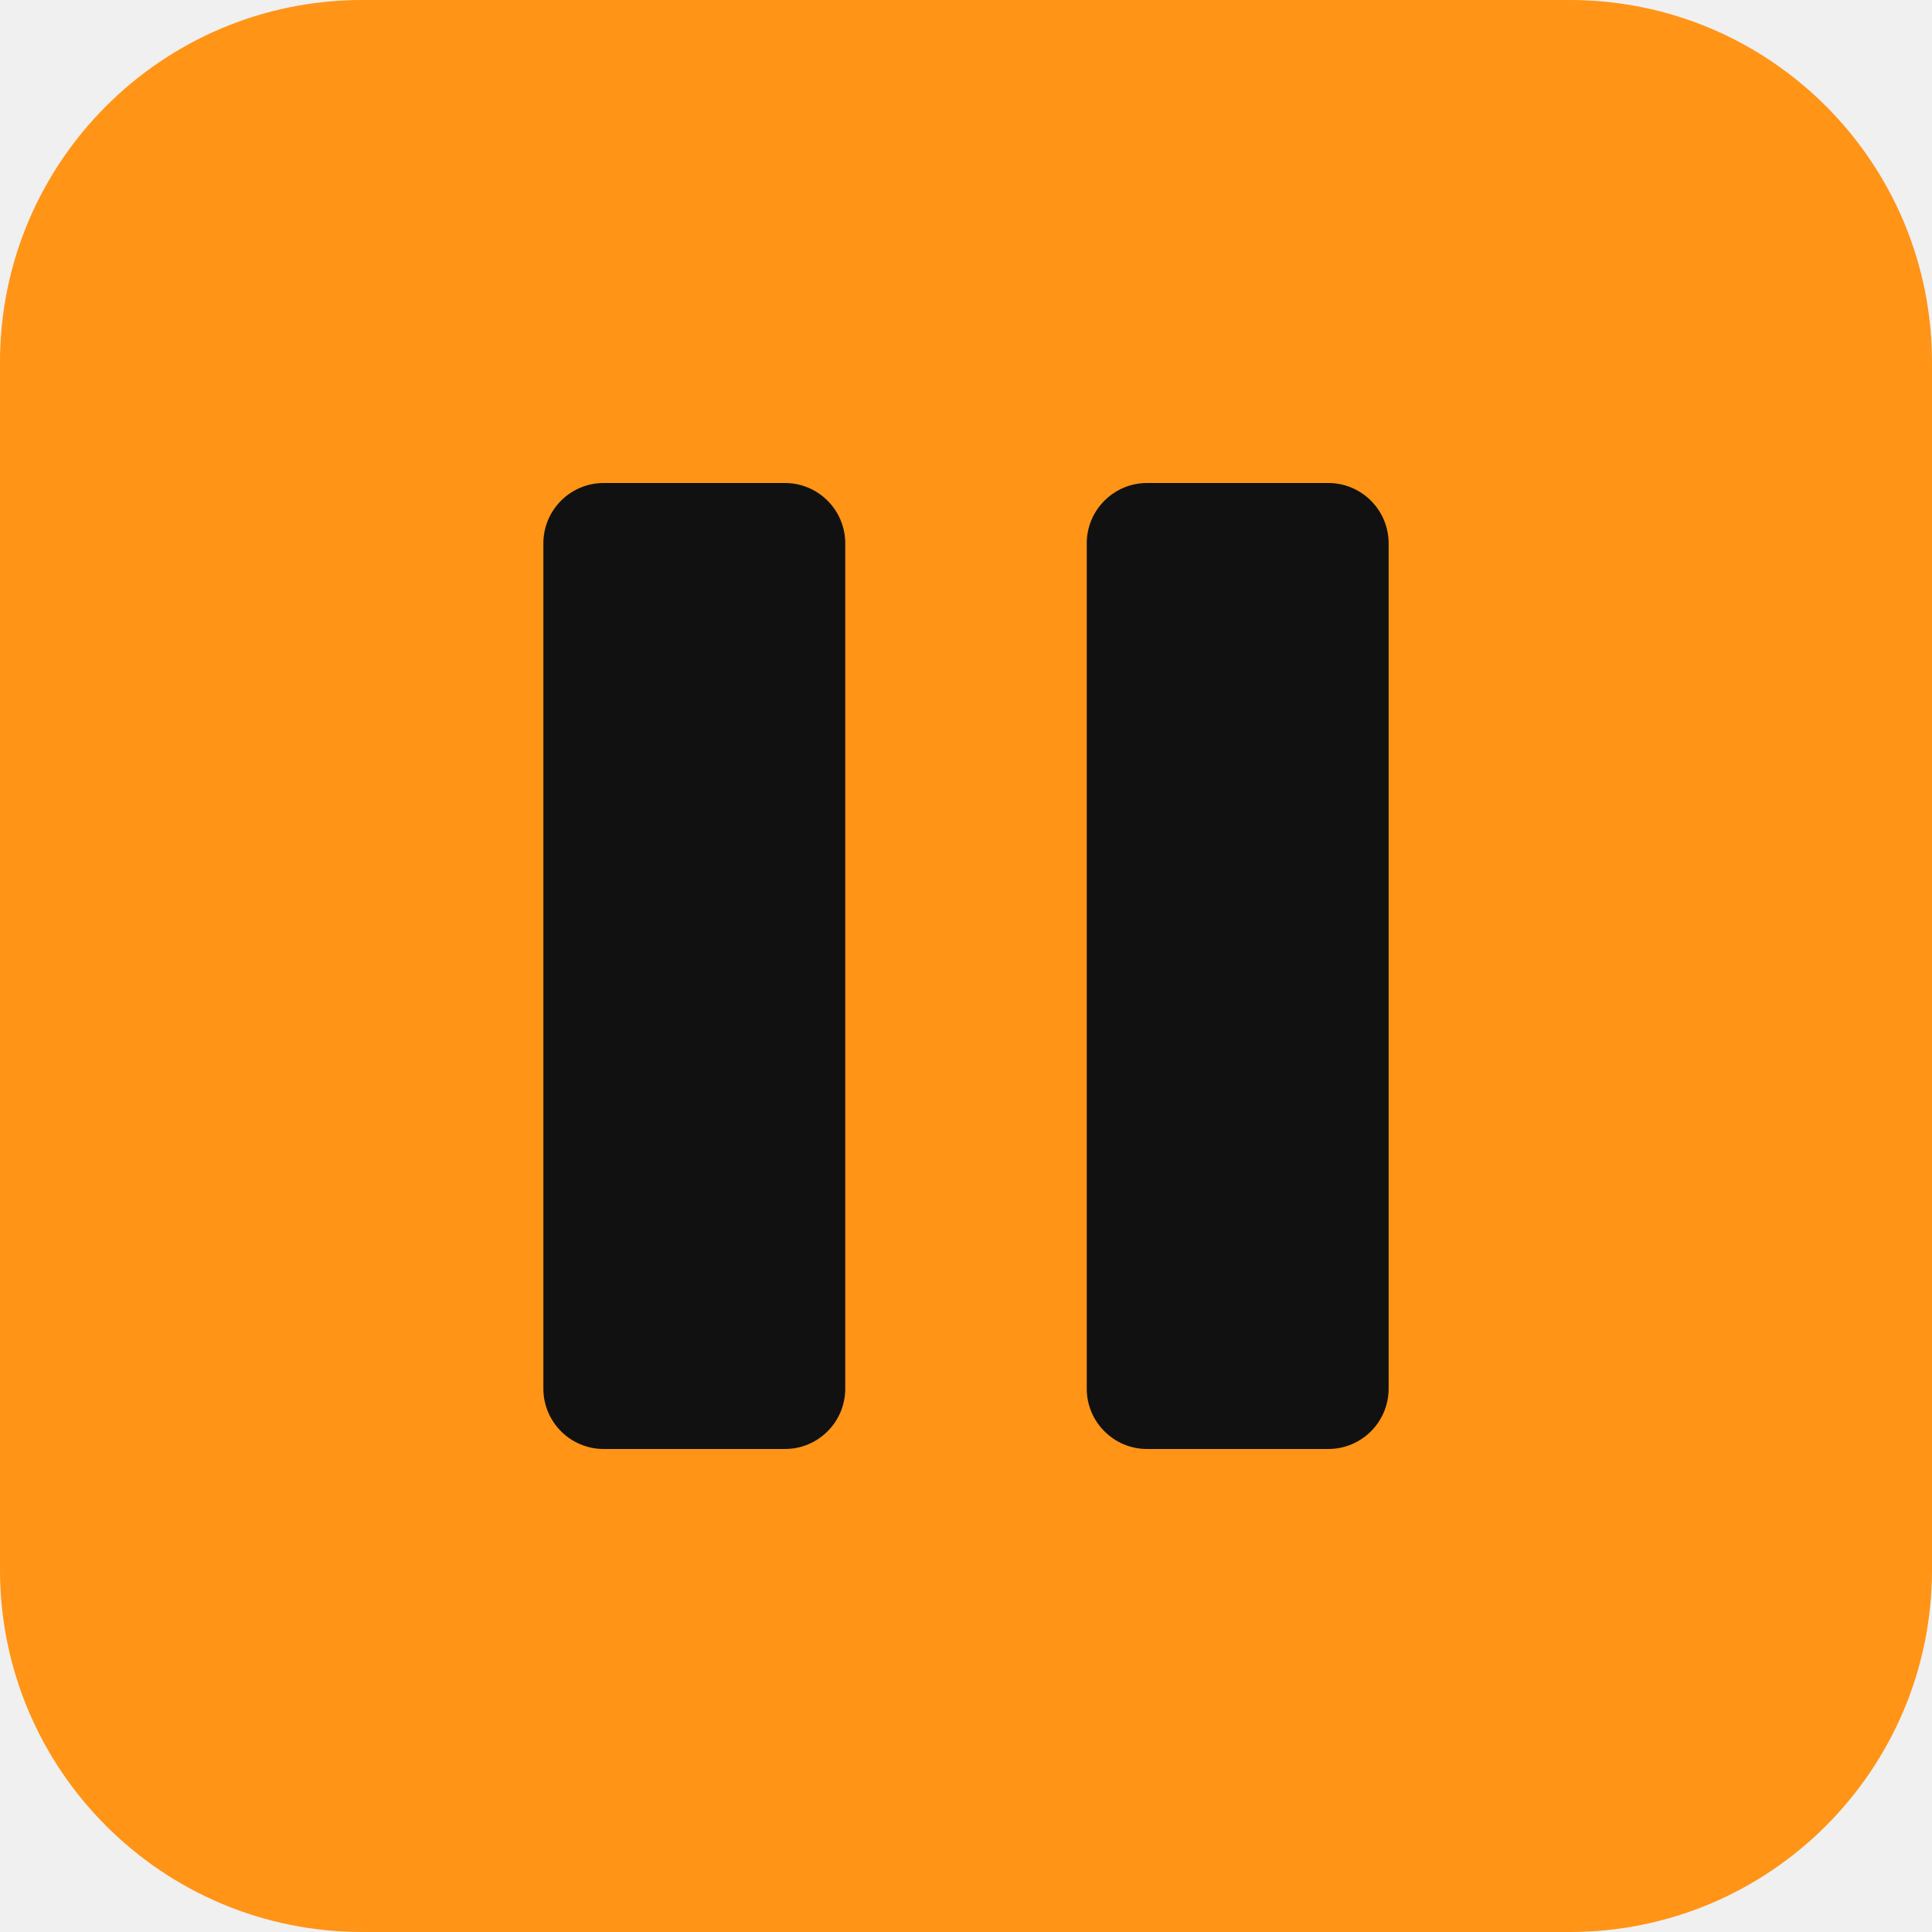
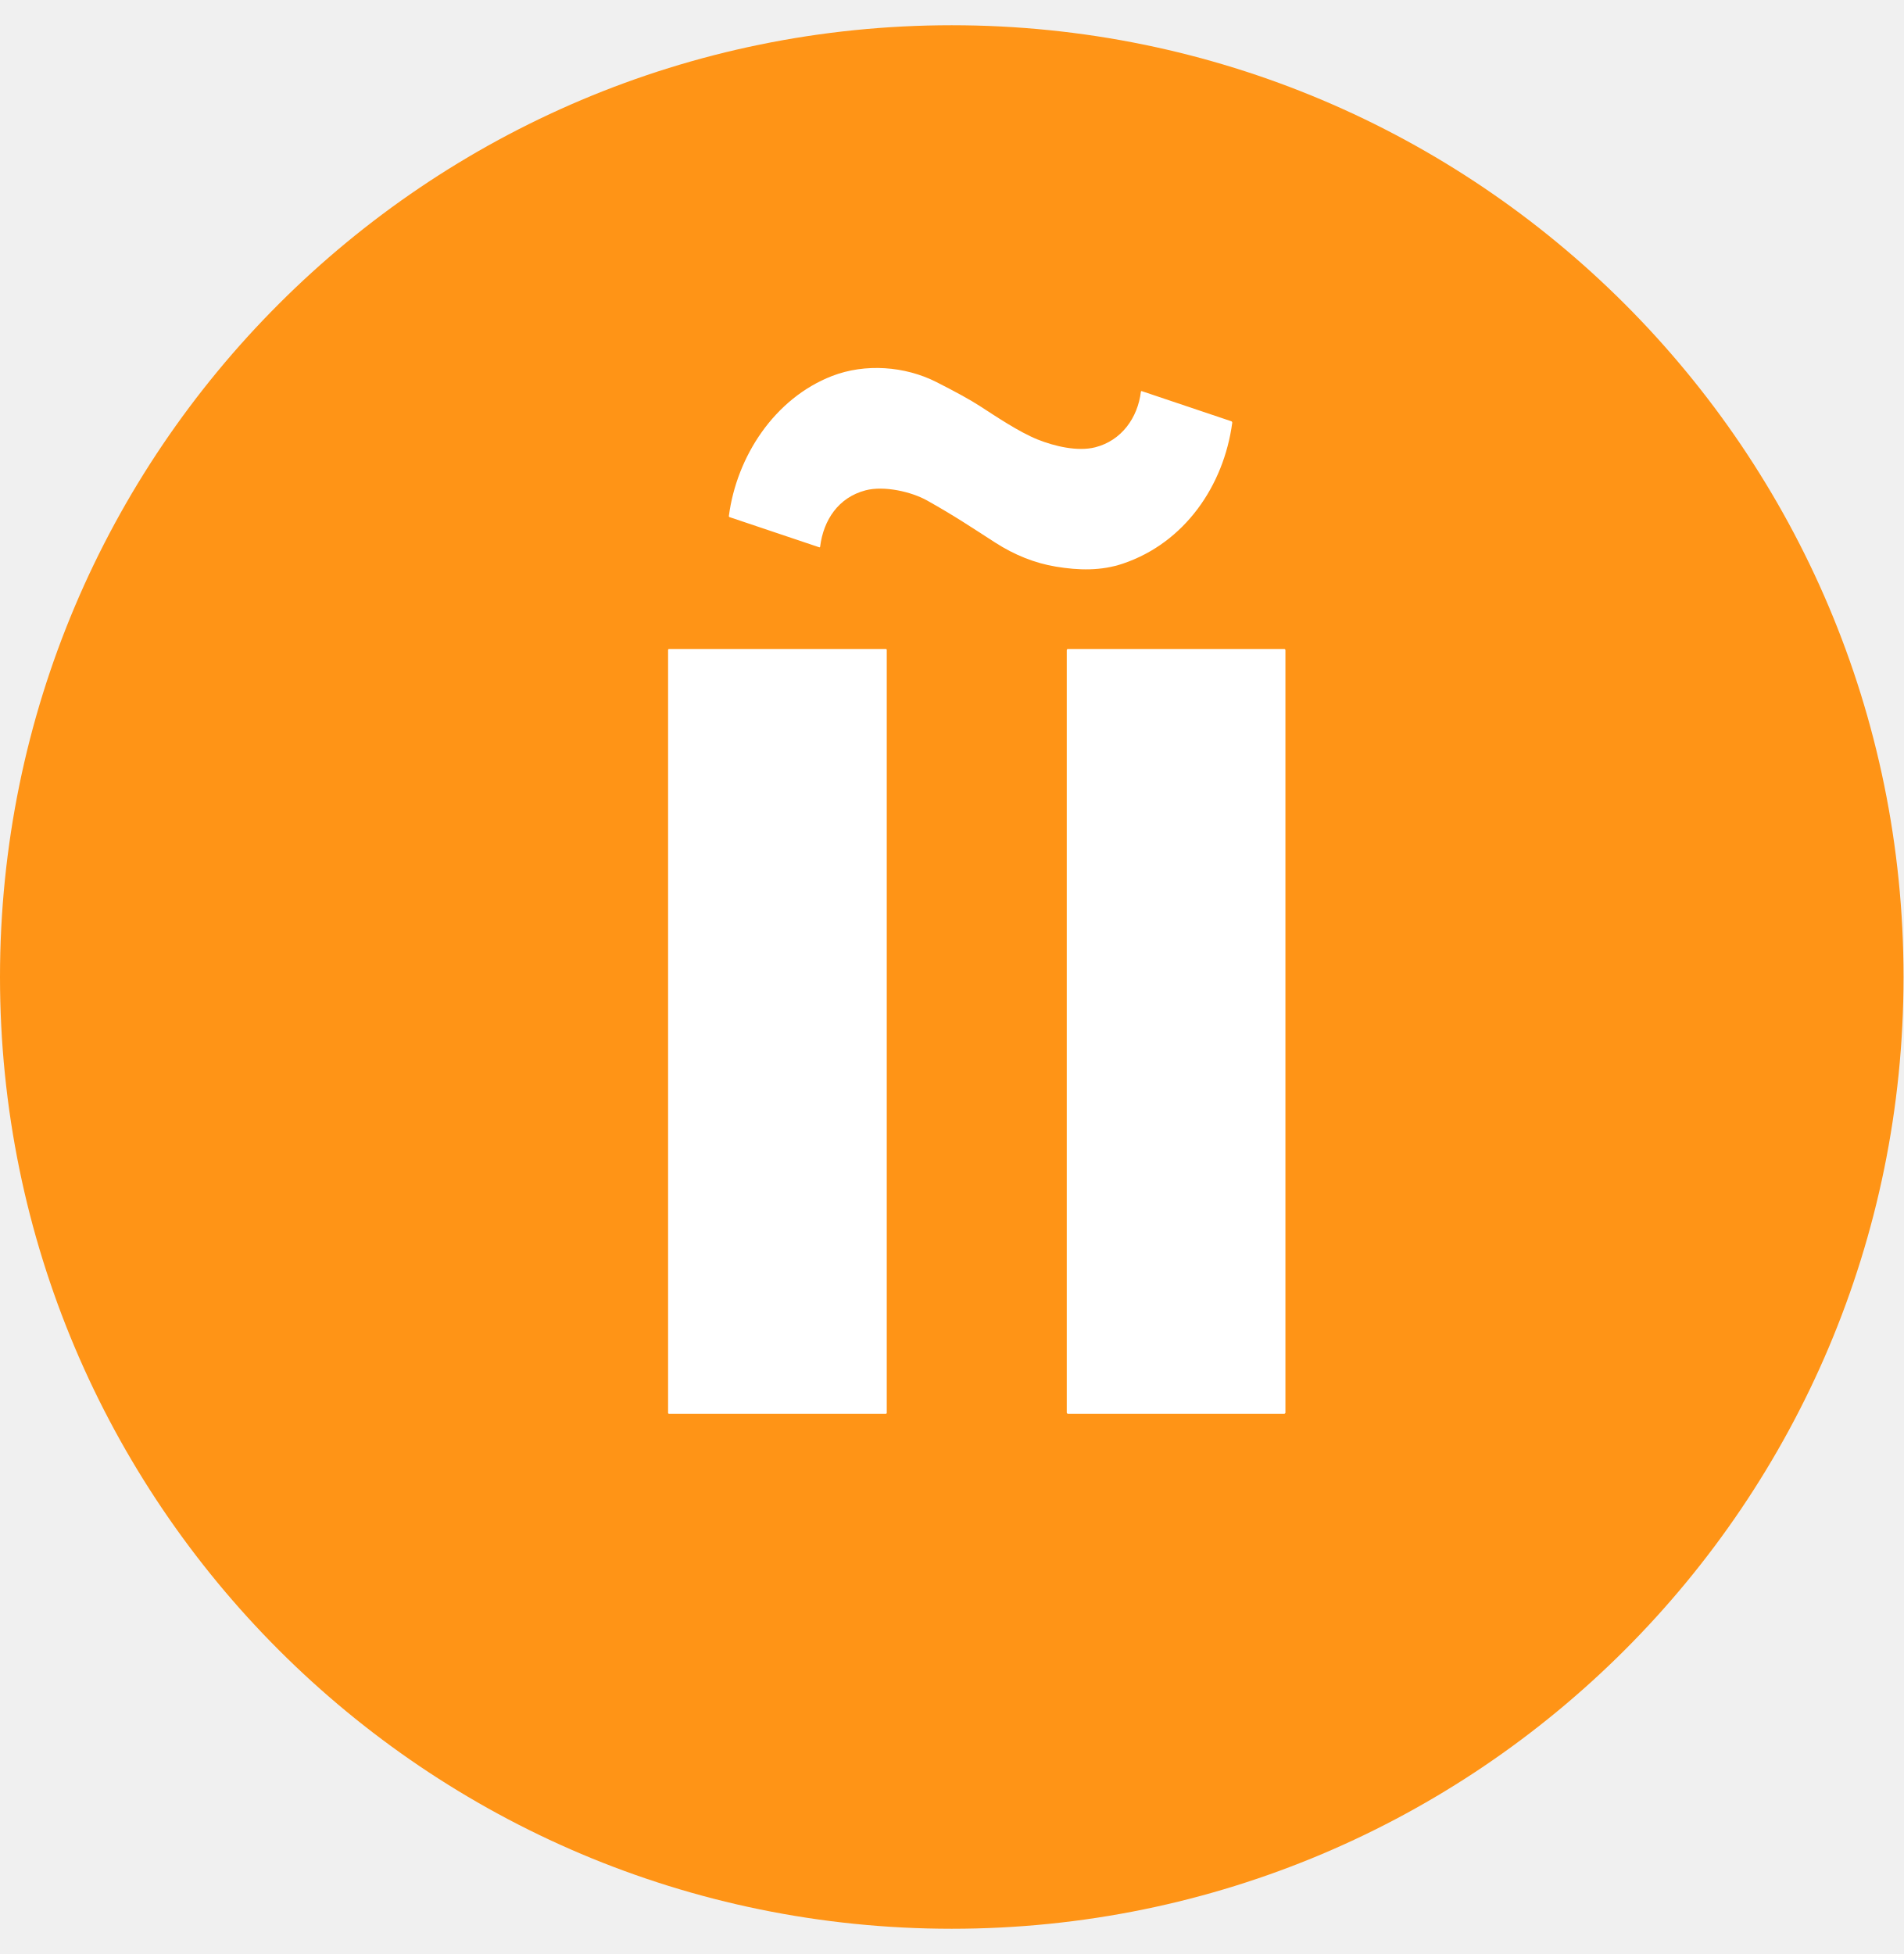
- <svg xmlns="http://www.w3.org/2000/svg" viewBox="0 0 32 32">
-   <rect width="32" height="32" rx="6" fill="#FF9416" />
-   <rect x="9" y="8" width="5" height="16" rx="1" fill="#111111" />
-   <rect x="18" y="8" width="5" height="16" rx="1" fill="#111111" />
+ <svg xmlns="http://www.w3.org/2000/svg" viewBox="0 0 905 929" fill="none" role="img" aria-label="PauseAI en Español mark">
+   <circle cx="452.5" cy="464.5" r="452.5" fill="#FF9416" />
+   <path fill="#FFFFFF" d="M 542.42 186.22 A 0.32 0.31 -76.6 0 1 542.83 185.96 L 585.37 200.27 A 0.70 0.69 -77.1 0 1 585.84 201.03 C 581.81 230.98 563.22 258.02 533.94 267.94 C 523.52 271.47 512.87 271.20 501.97 269.39 Q 487.03 266.90 473.10 257.93 C 461.28 250.32 454.11 245.45 440.80 237.97 C 433.35 233.79 420.34 230.80 411.51 233.12 C 398.63 236.50 391.50 247.18 389.91 259.94 A 0.32 0.32 0.0 0 1 389.49 260.20 L 346.88 245.87 A 0.53 0.52 -76.6 0 1 346.53 245.30 C 350.25 216.96 368.24 189.40 395.55 178.78 C 411.33 172.65 430.23 174.07 445.15 181.62 Q 459.09 188.68 465.77 193.00 C 473.23 197.81 484.38 205.36 493.30 208.95 C 501.34 212.18 512.37 214.79 520.70 212.66 C 533.23 209.46 540.93 198.61 542.42 186.22 Z" />
+   <rect fill="#FFFFFF" x="317.63" y="308.56" width="103.96" height="363.58" rx="0.41" />
+   <rect fill="#FFFFFF" x="507.17" y="308.54" width="103.96" height="363.60" rx="0.56" />
</svg>
